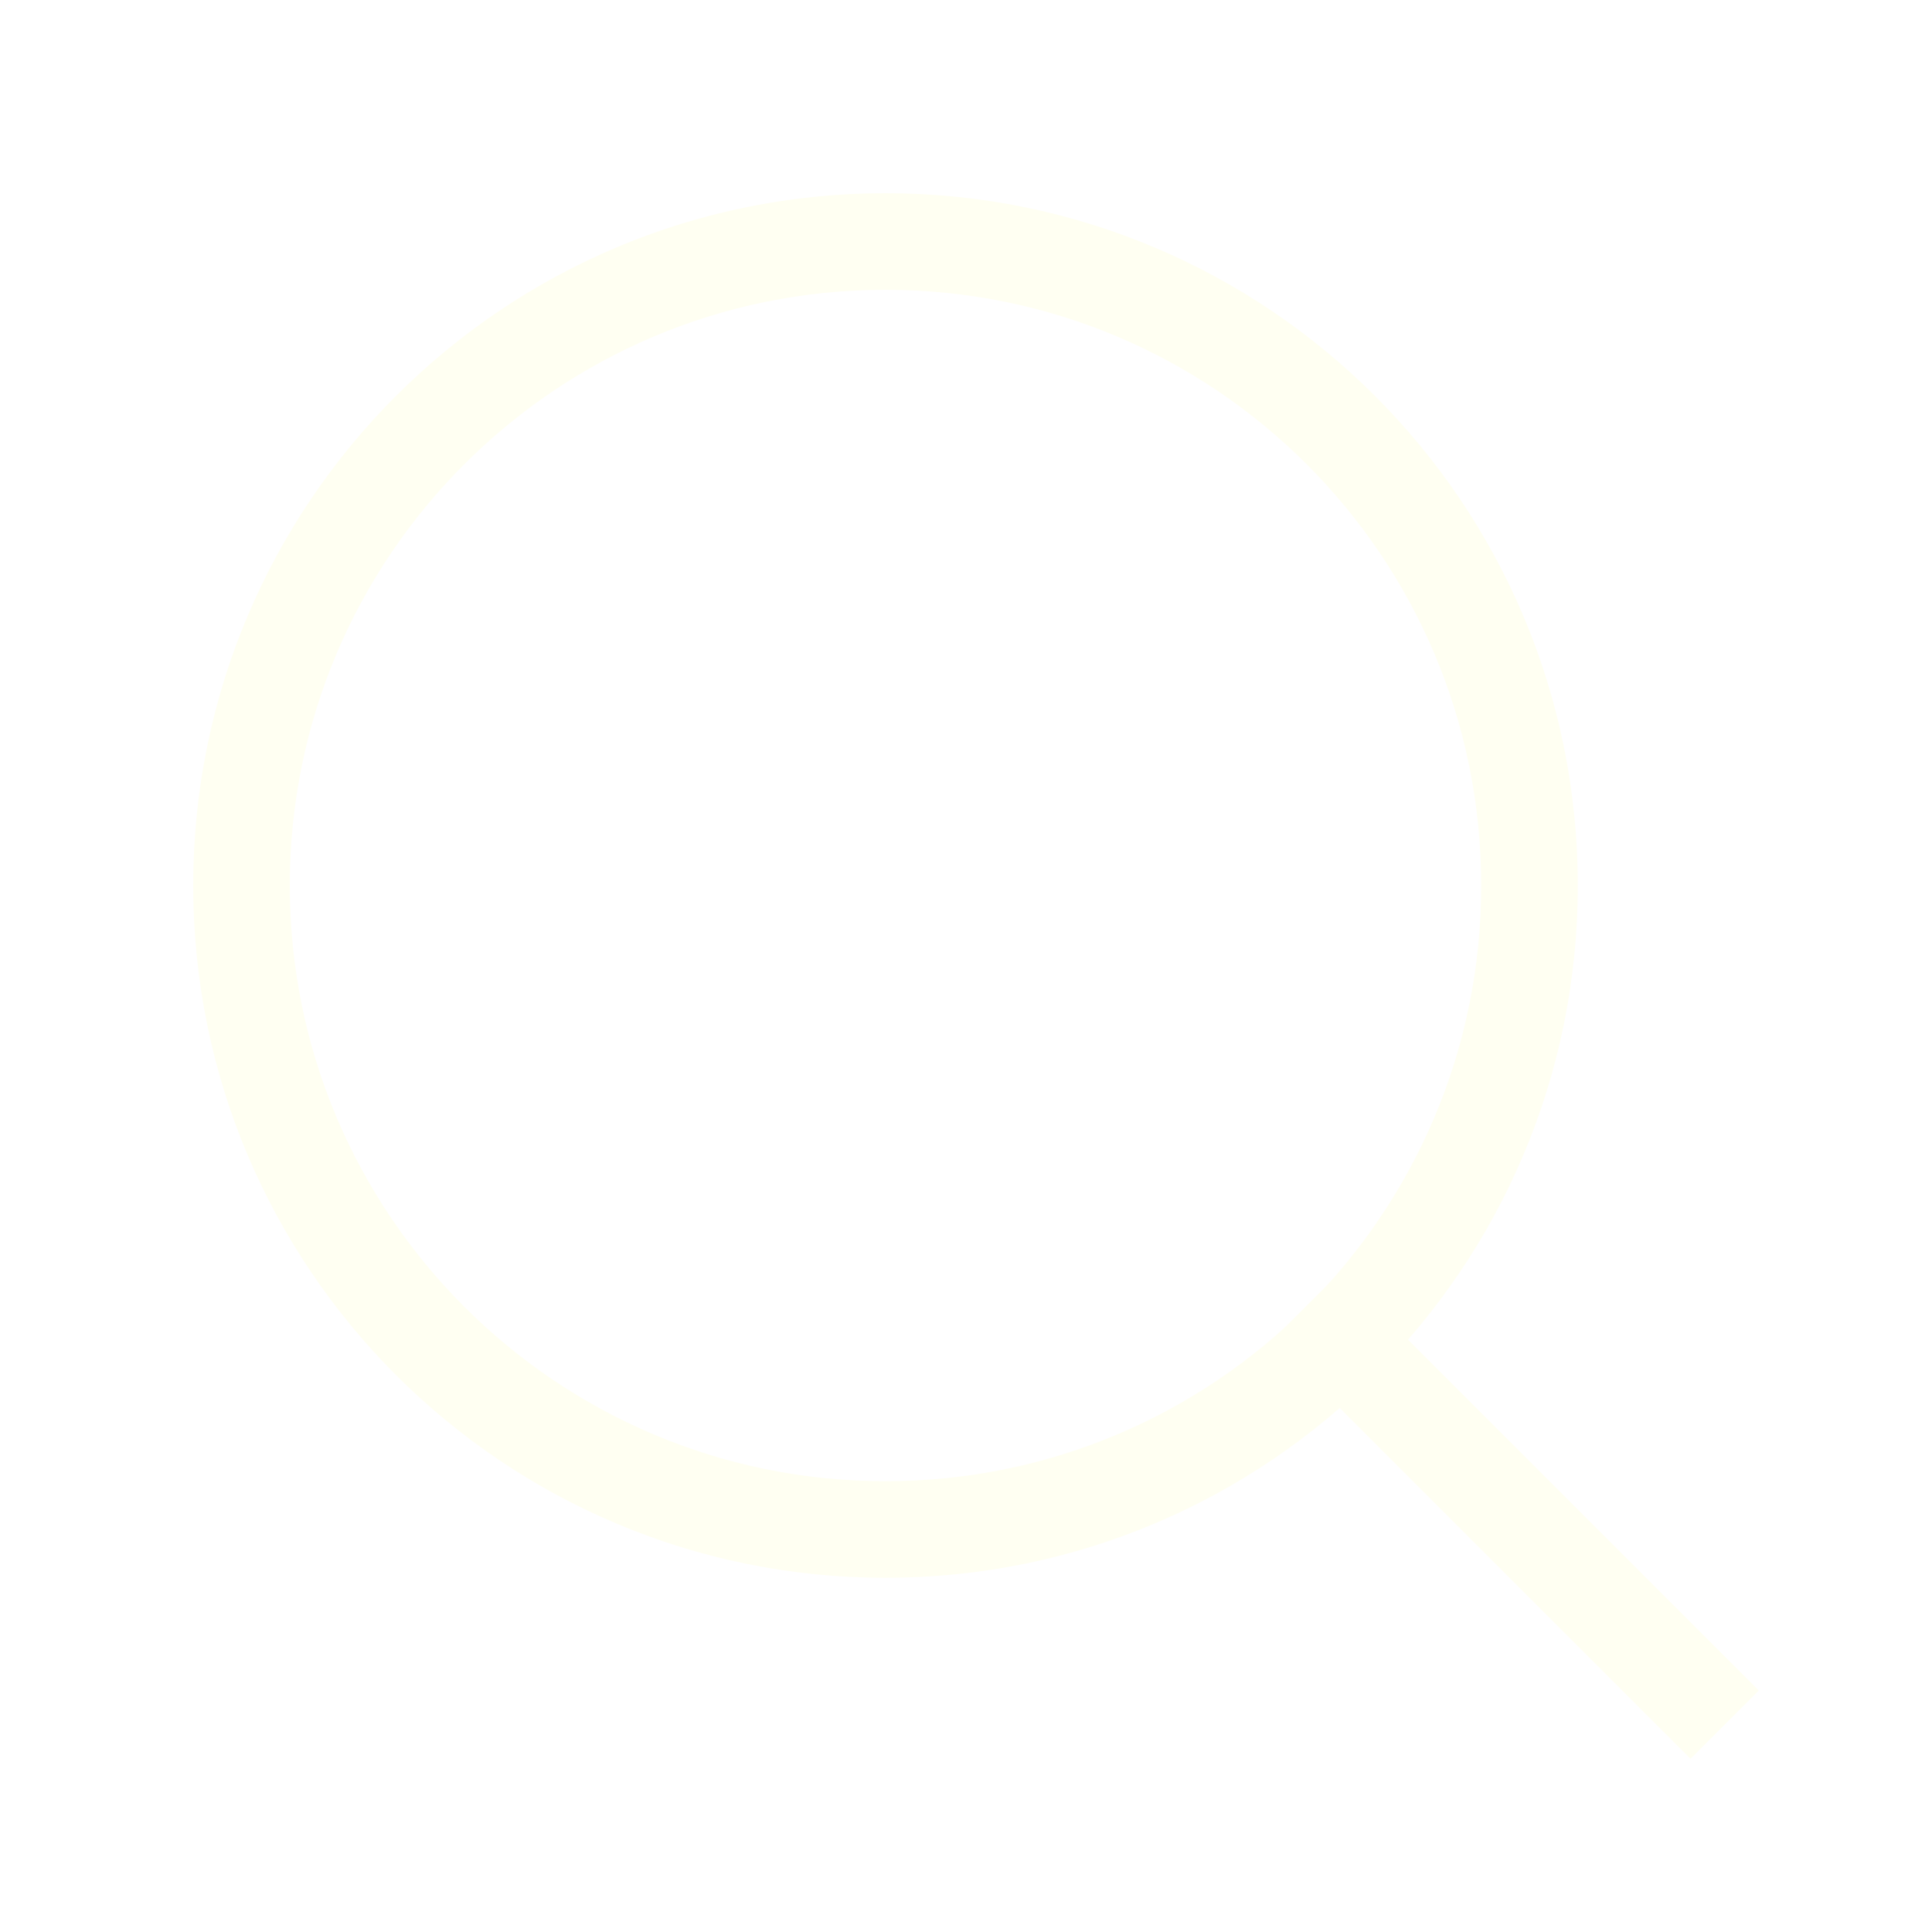
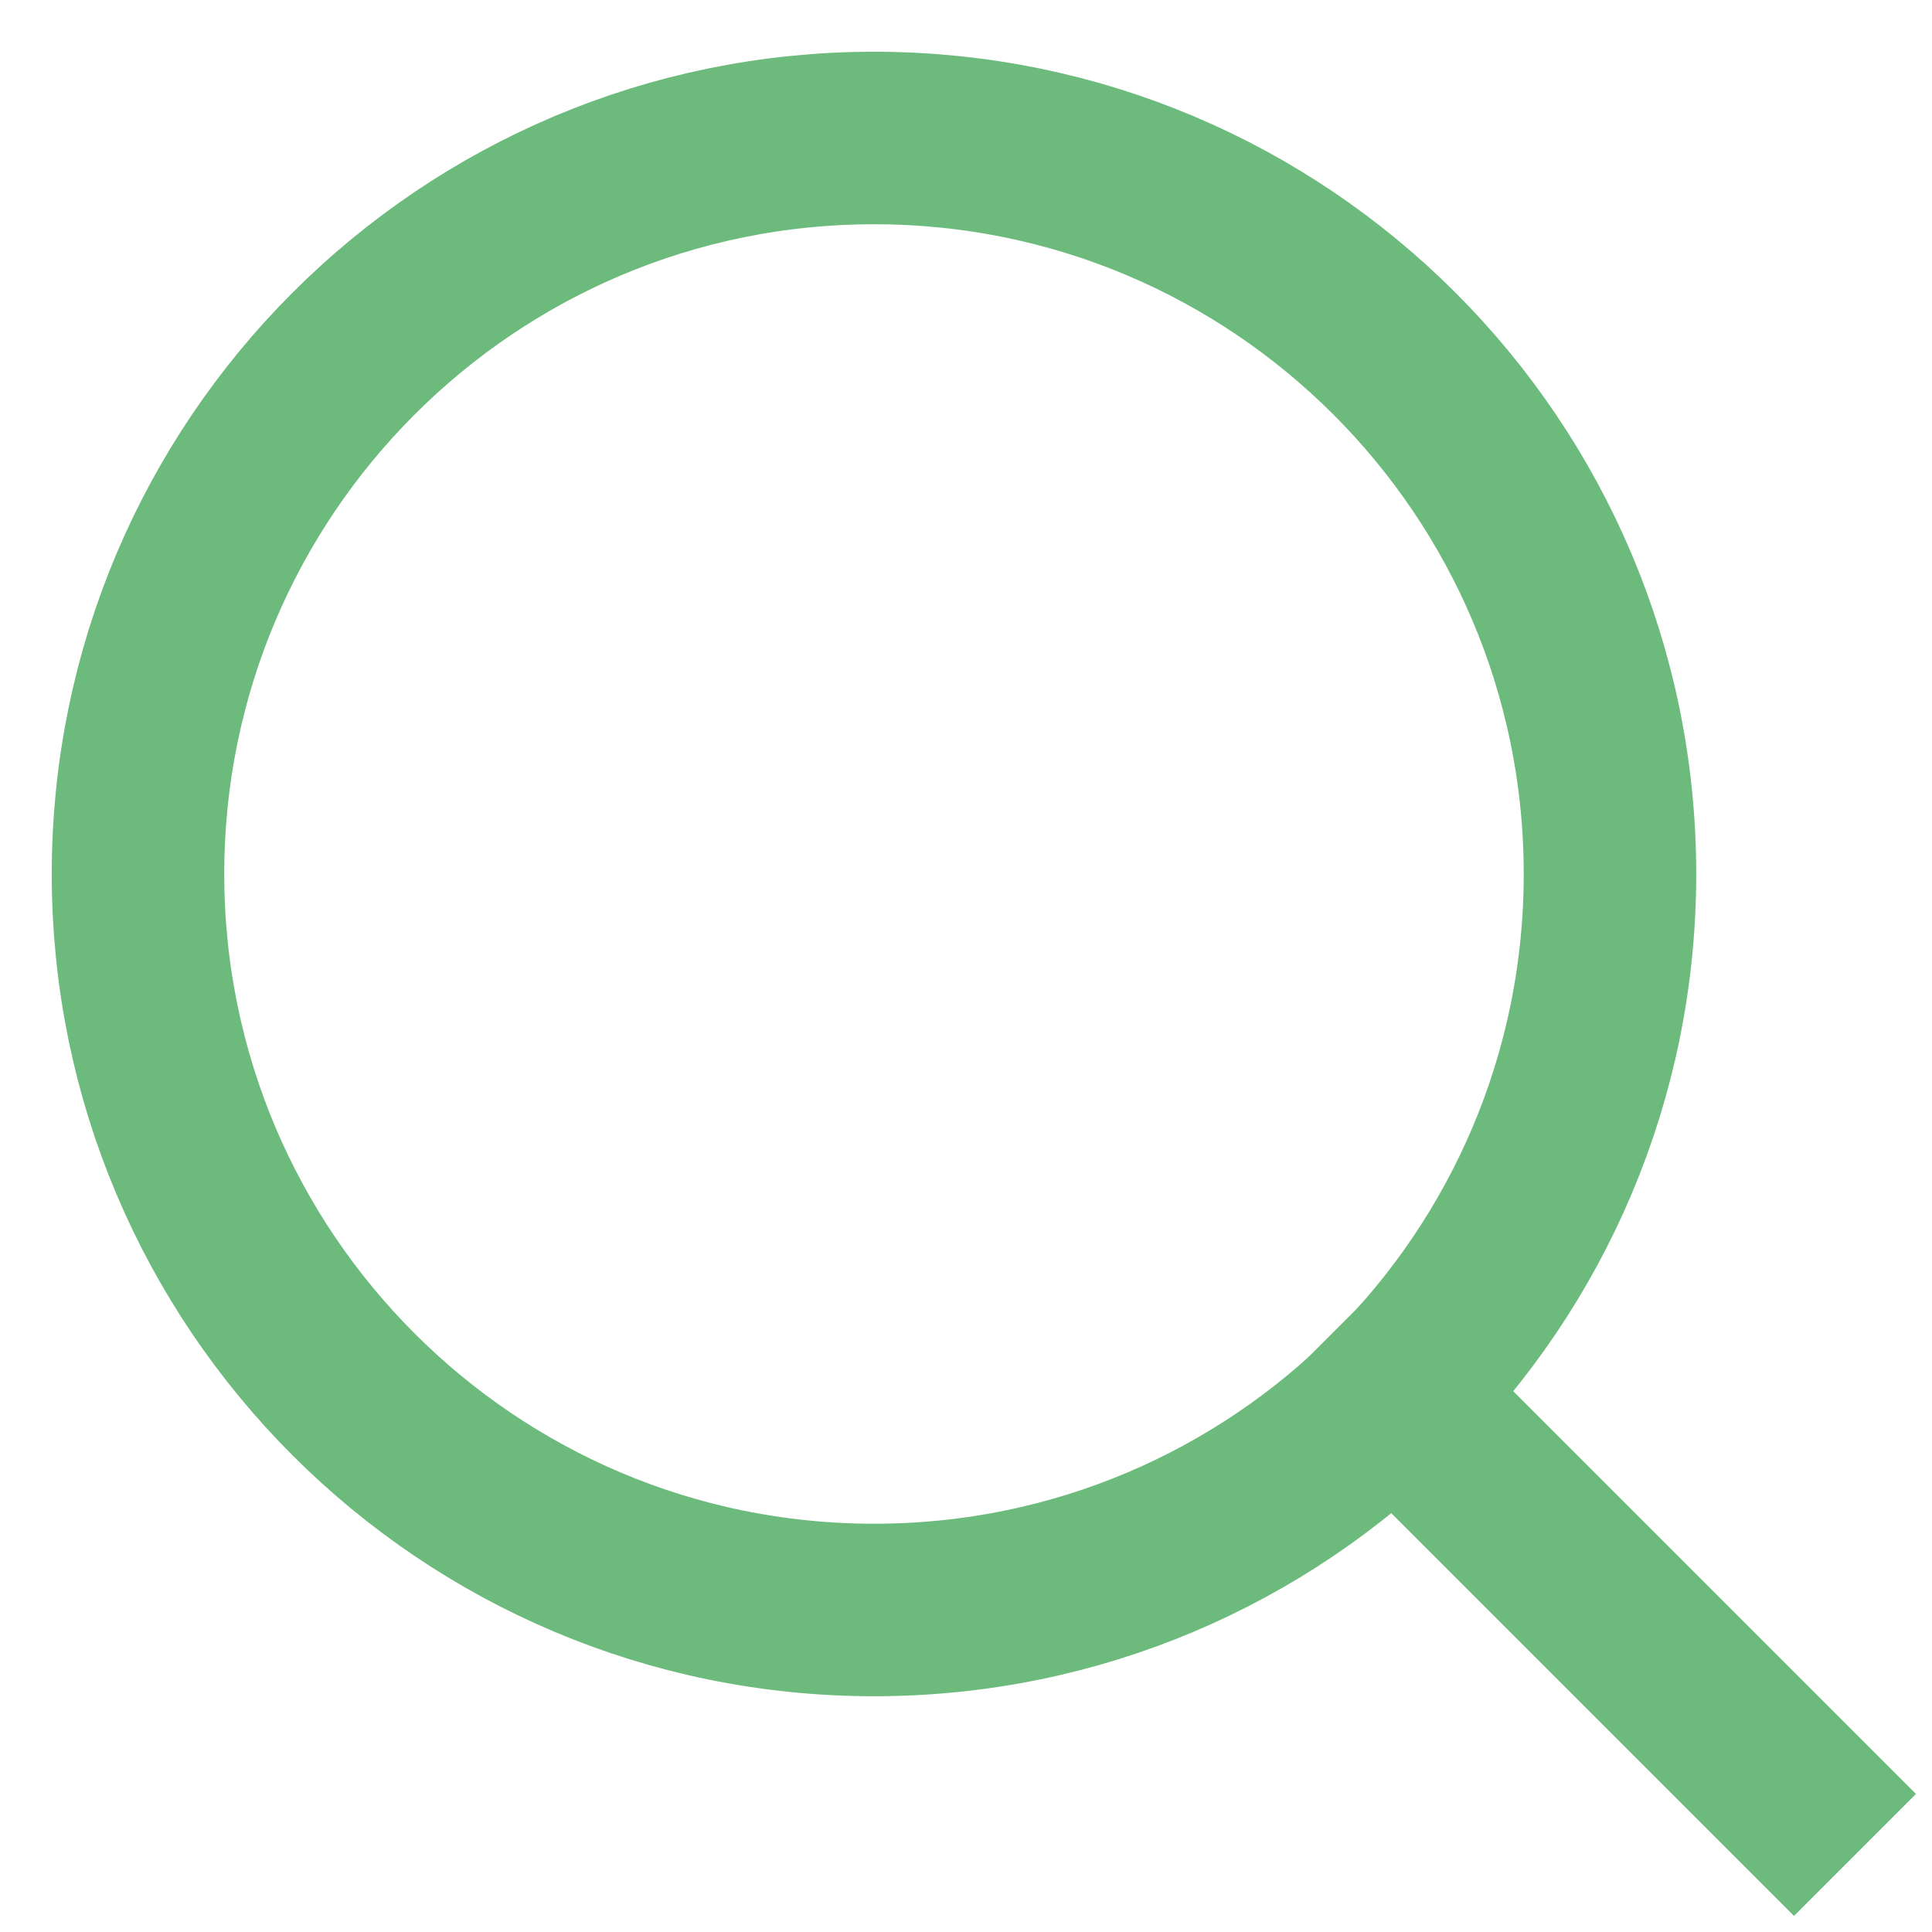
- <svg xmlns="http://www.w3.org/2000/svg" width="30" height="30" viewBox="0 0 30 30" fill="none">
-   <path d="M13.75 23.75C19.273 23.75 23.75 19.273 23.75 13.75C23.75 8.227 19.273 3.75 13.75 3.75C8.227 3.75 3.75 8.227 3.75 13.75C3.75 19.273 8.227 23.75 13.75 23.75Z" stroke="#FFFFF2" stroke-width="1.5" stroke-linecap="square" />
-   <path d="M26.25 26.25L20.812 20.812" stroke="#FFFFF2" stroke-width="1.5" stroke-linecap="square" />
+ <svg xmlns="http://www.w3.org/2000/svg" width="28" height="28" viewBox="0 0 28 28" fill="none">
+   <path d="M12.667 23.333C18.558 23.333 23.333 18.558 23.333 12.667C23.333 6.776 18.558 2 12.667 2C6.776 2 2 6.776 2 12.667C2 18.558 6.776 23.333 12.667 23.333Z" stroke="#6CBA7C" stroke-width="2.5" stroke-linecap="square" />
+   <path d="M26 25.999L20.2 20.199" stroke="#6CBA7C" stroke-width="2.5" stroke-linecap="square" />
</svg>
